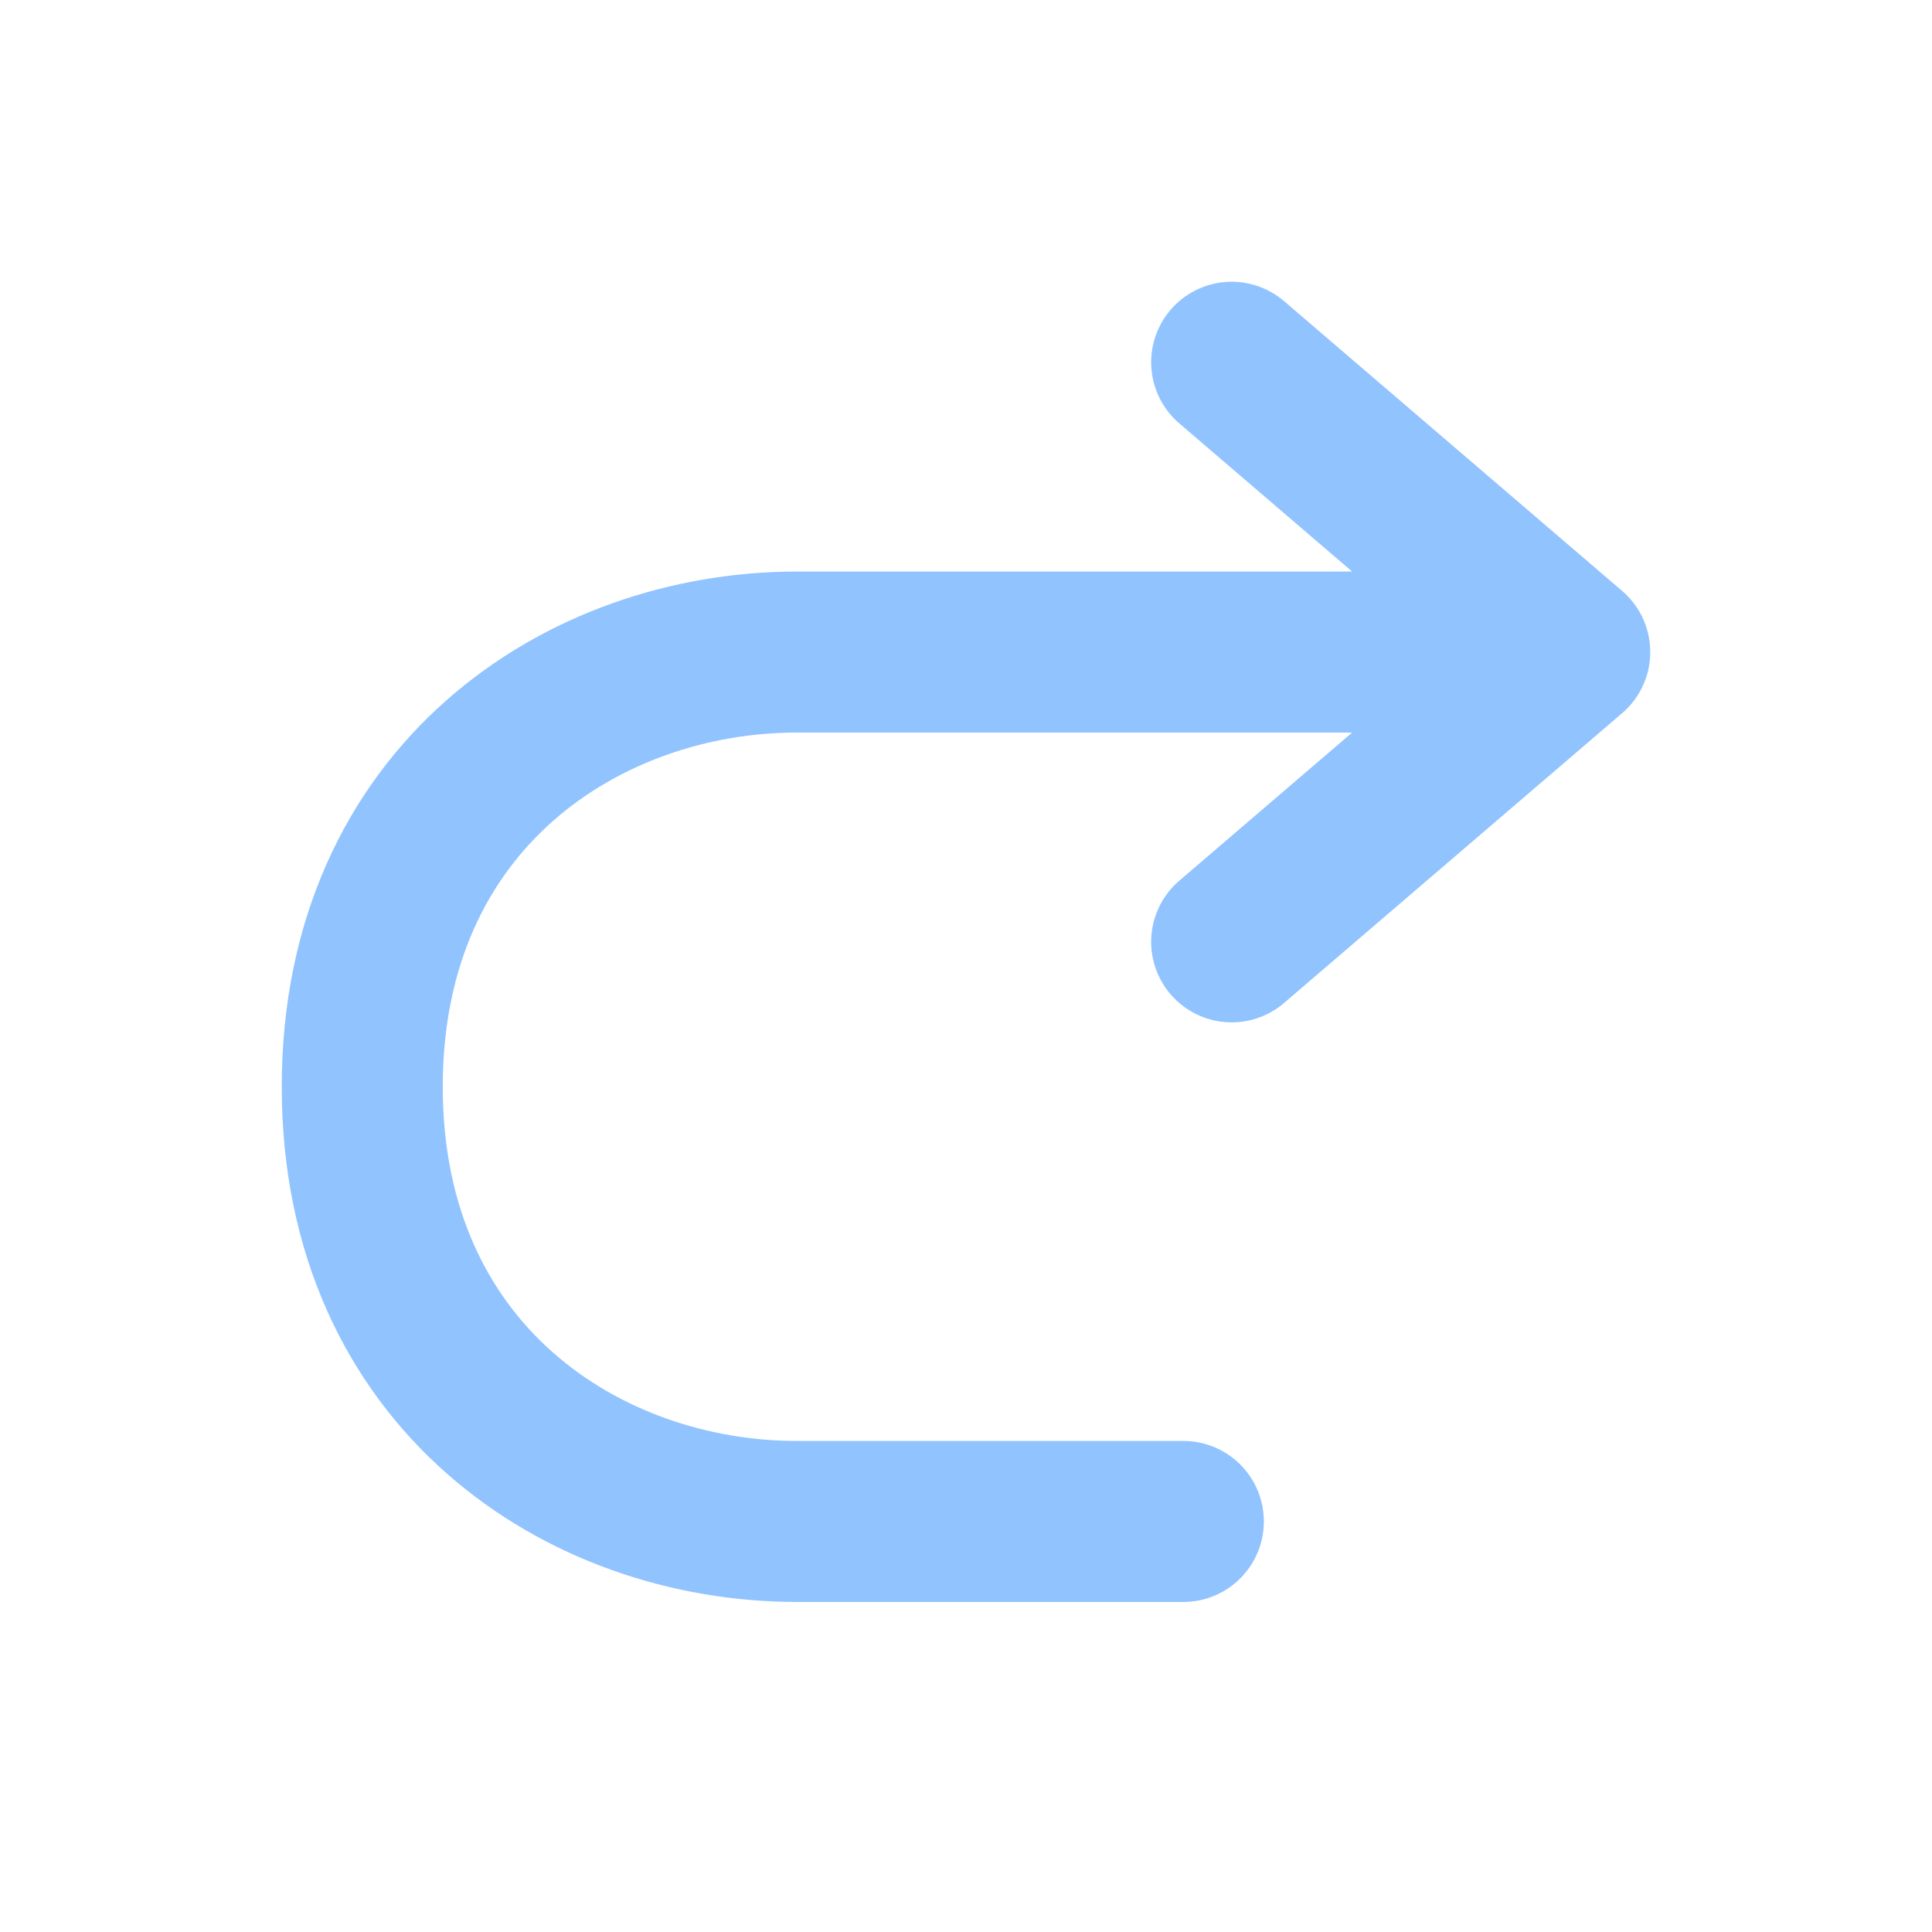
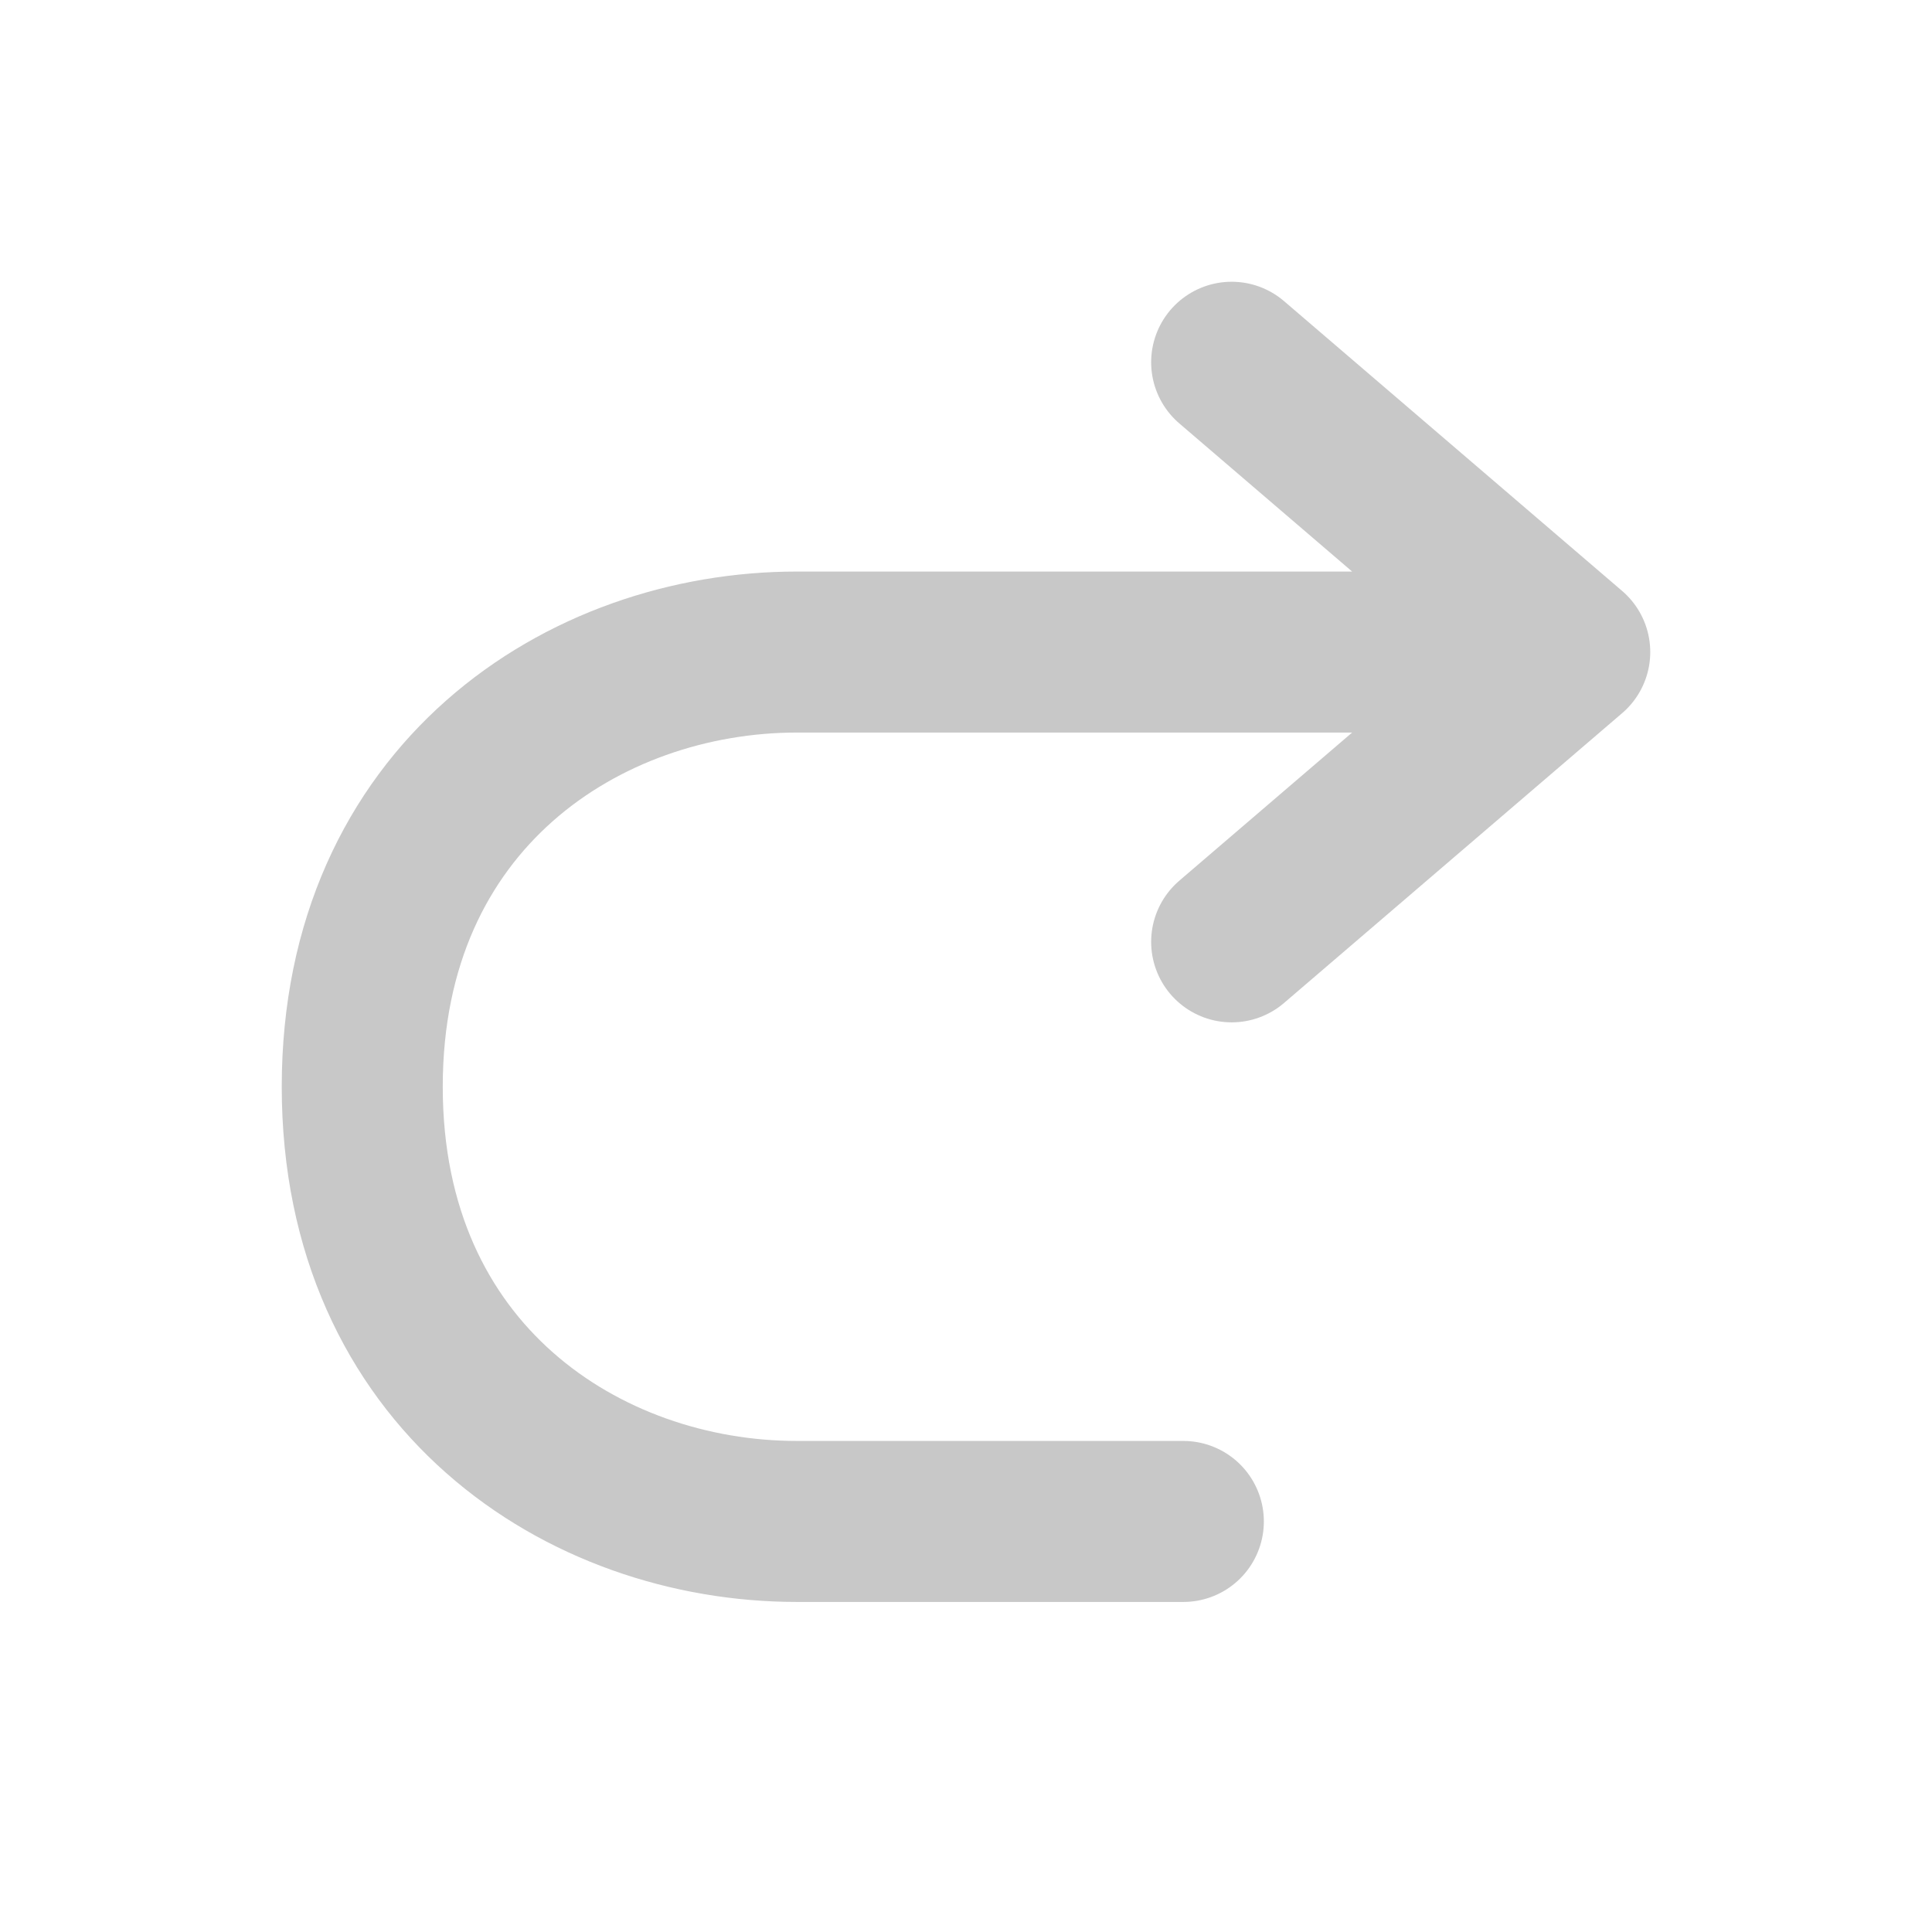
<svg xmlns="http://www.w3.org/2000/svg" width="12" height="12" viewBox="0 0 12 12" fill="none">
-   <path d="M7.35 9.45C6.45 9.45 5.639 9.45 4.95 9.45C3.625 9.45 2.25 8.55 2.25 6.75C2.25 4.95 3.625 4.05 4.95 4.05C5.588 4.05 8.85 4.05 9.75 4.05L7.65 2.25M9.75 4.05L7.65 5.85" stroke="#91C3FF" stroke-linecap="round" stroke-linejoin="round" />
+   <path d="M7.35 9.45C6.45 9.45 5.639 9.45 4.95 9.45C3.625 9.45 2.25 8.55 2.25 6.75C2.25 4.95 3.625 4.05 4.95 4.05C5.588 4.05 8.85 4.05 9.75 4.05L7.65 2.25M9.75 4.05L7.65 5.85" stroke="#c8c8c8" stroke-linecap="round" stroke-linejoin="round" />
</svg>
